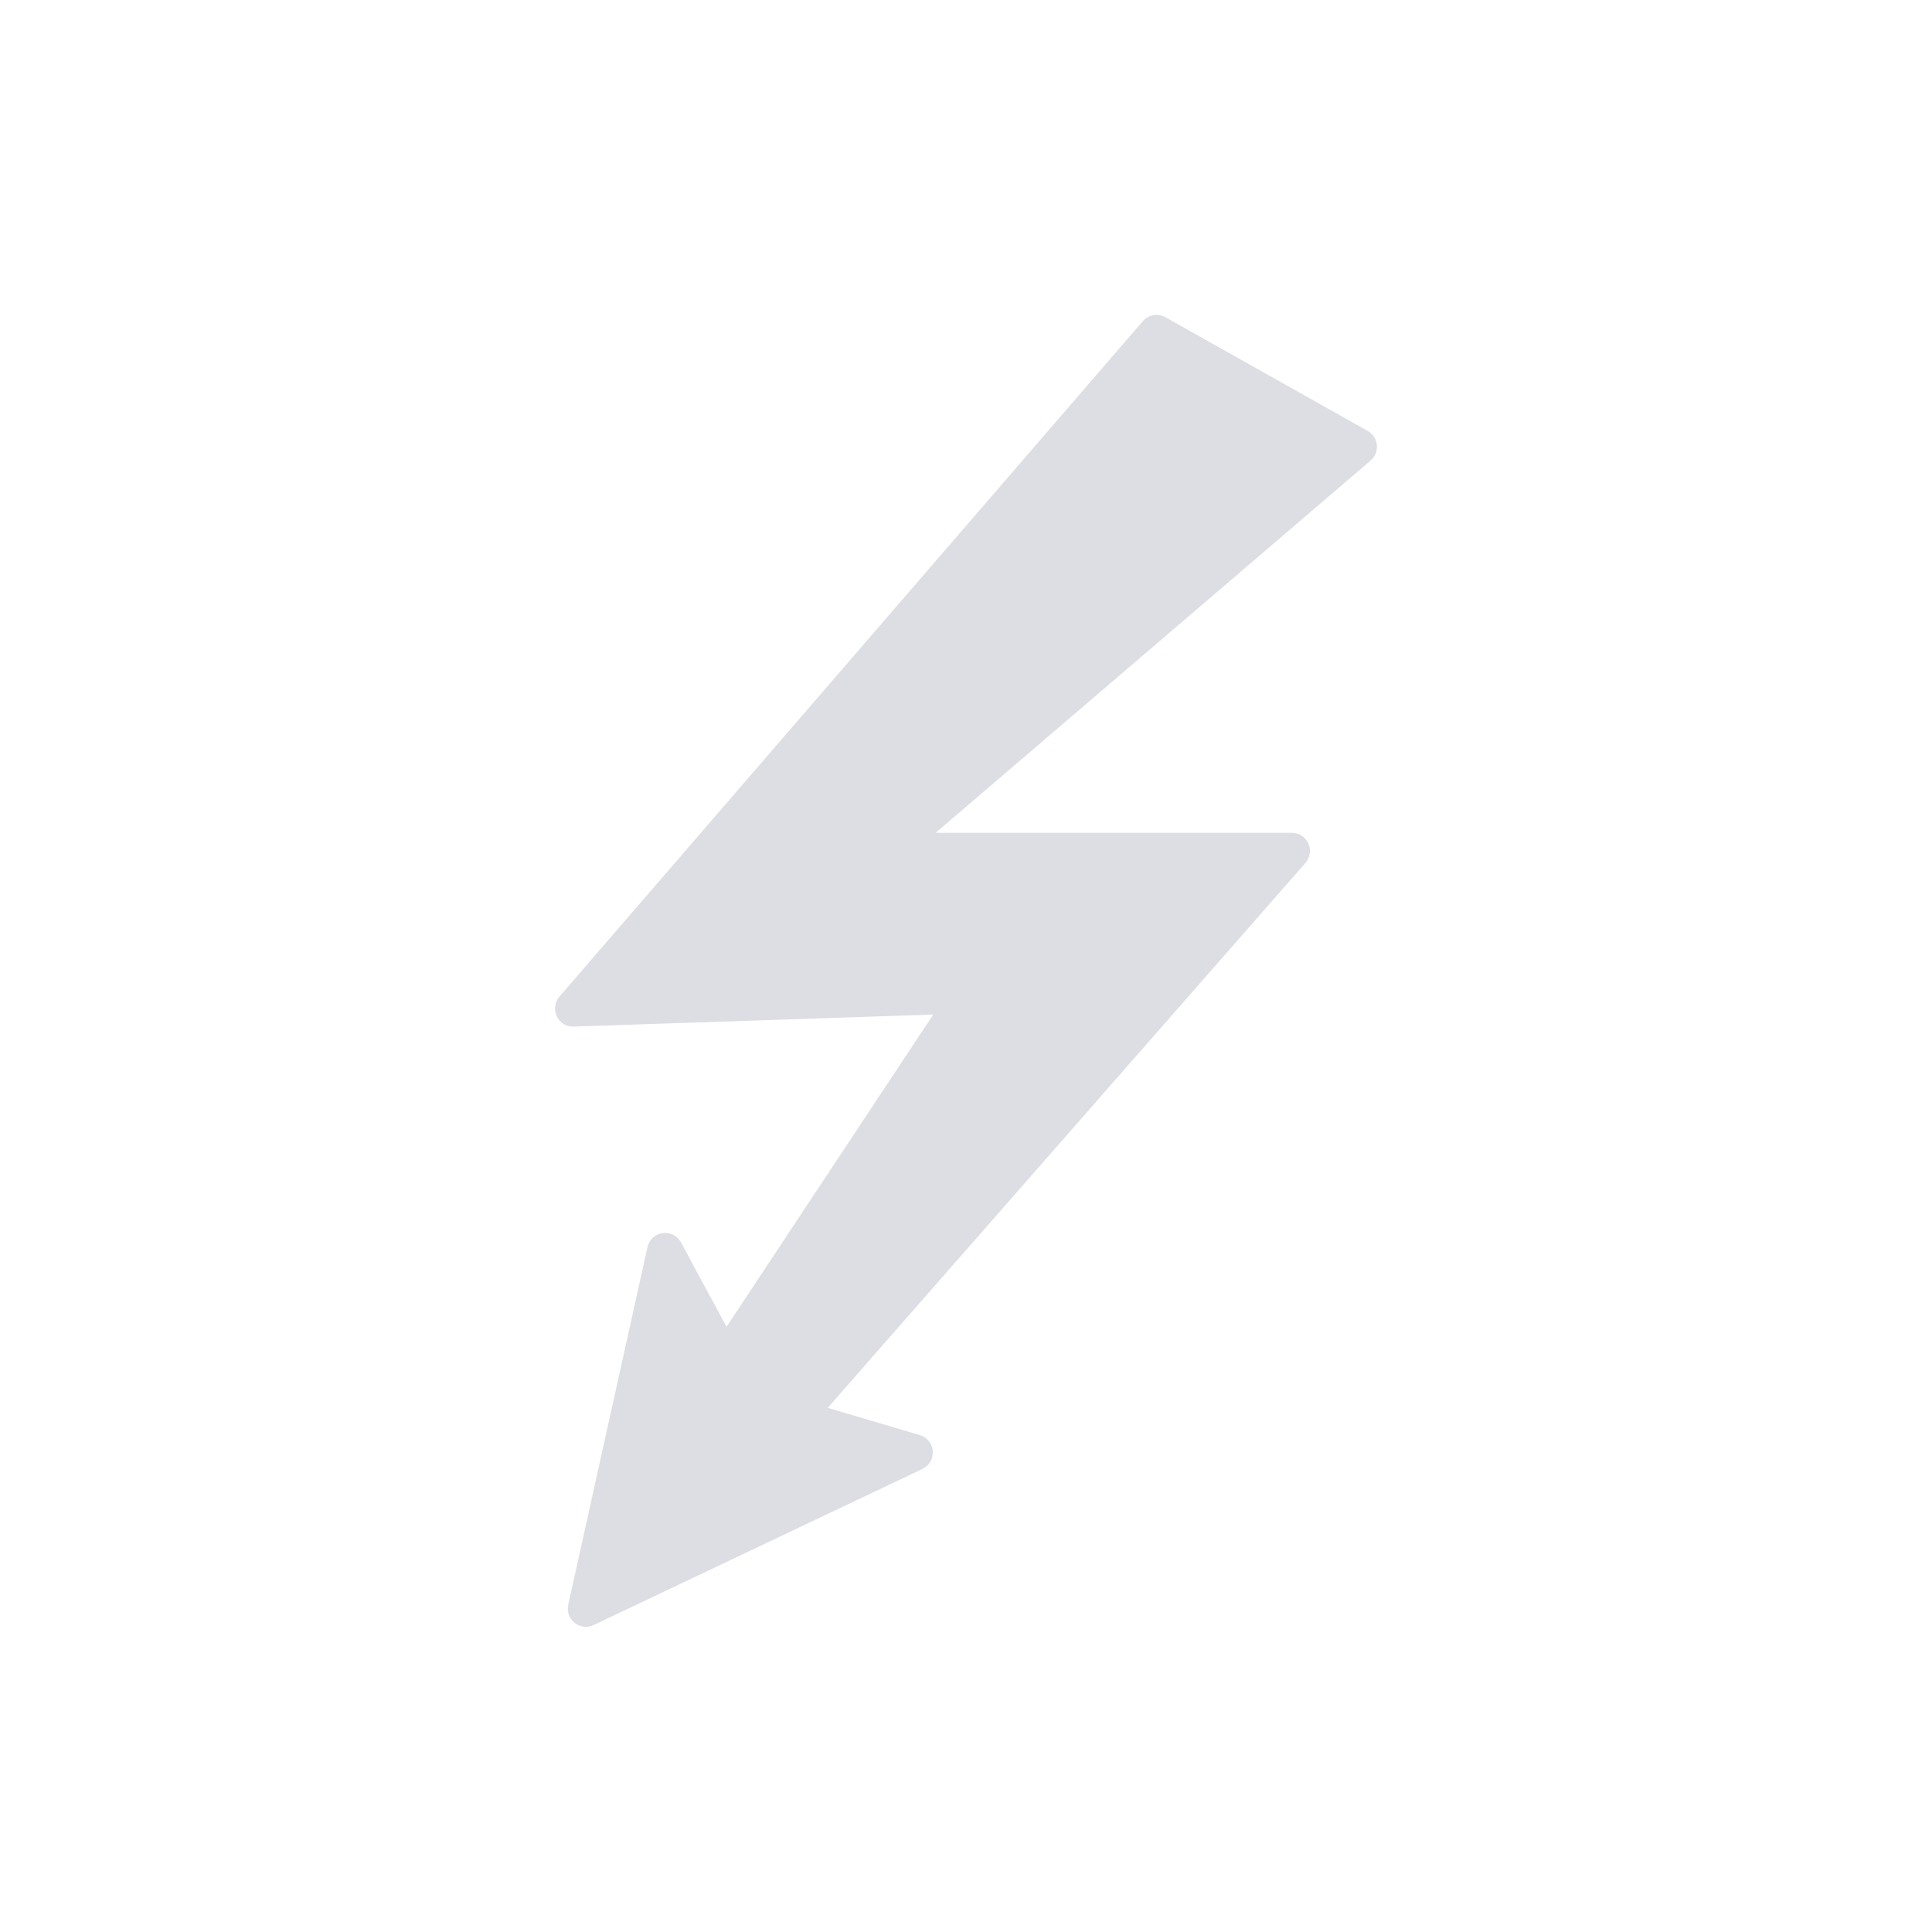
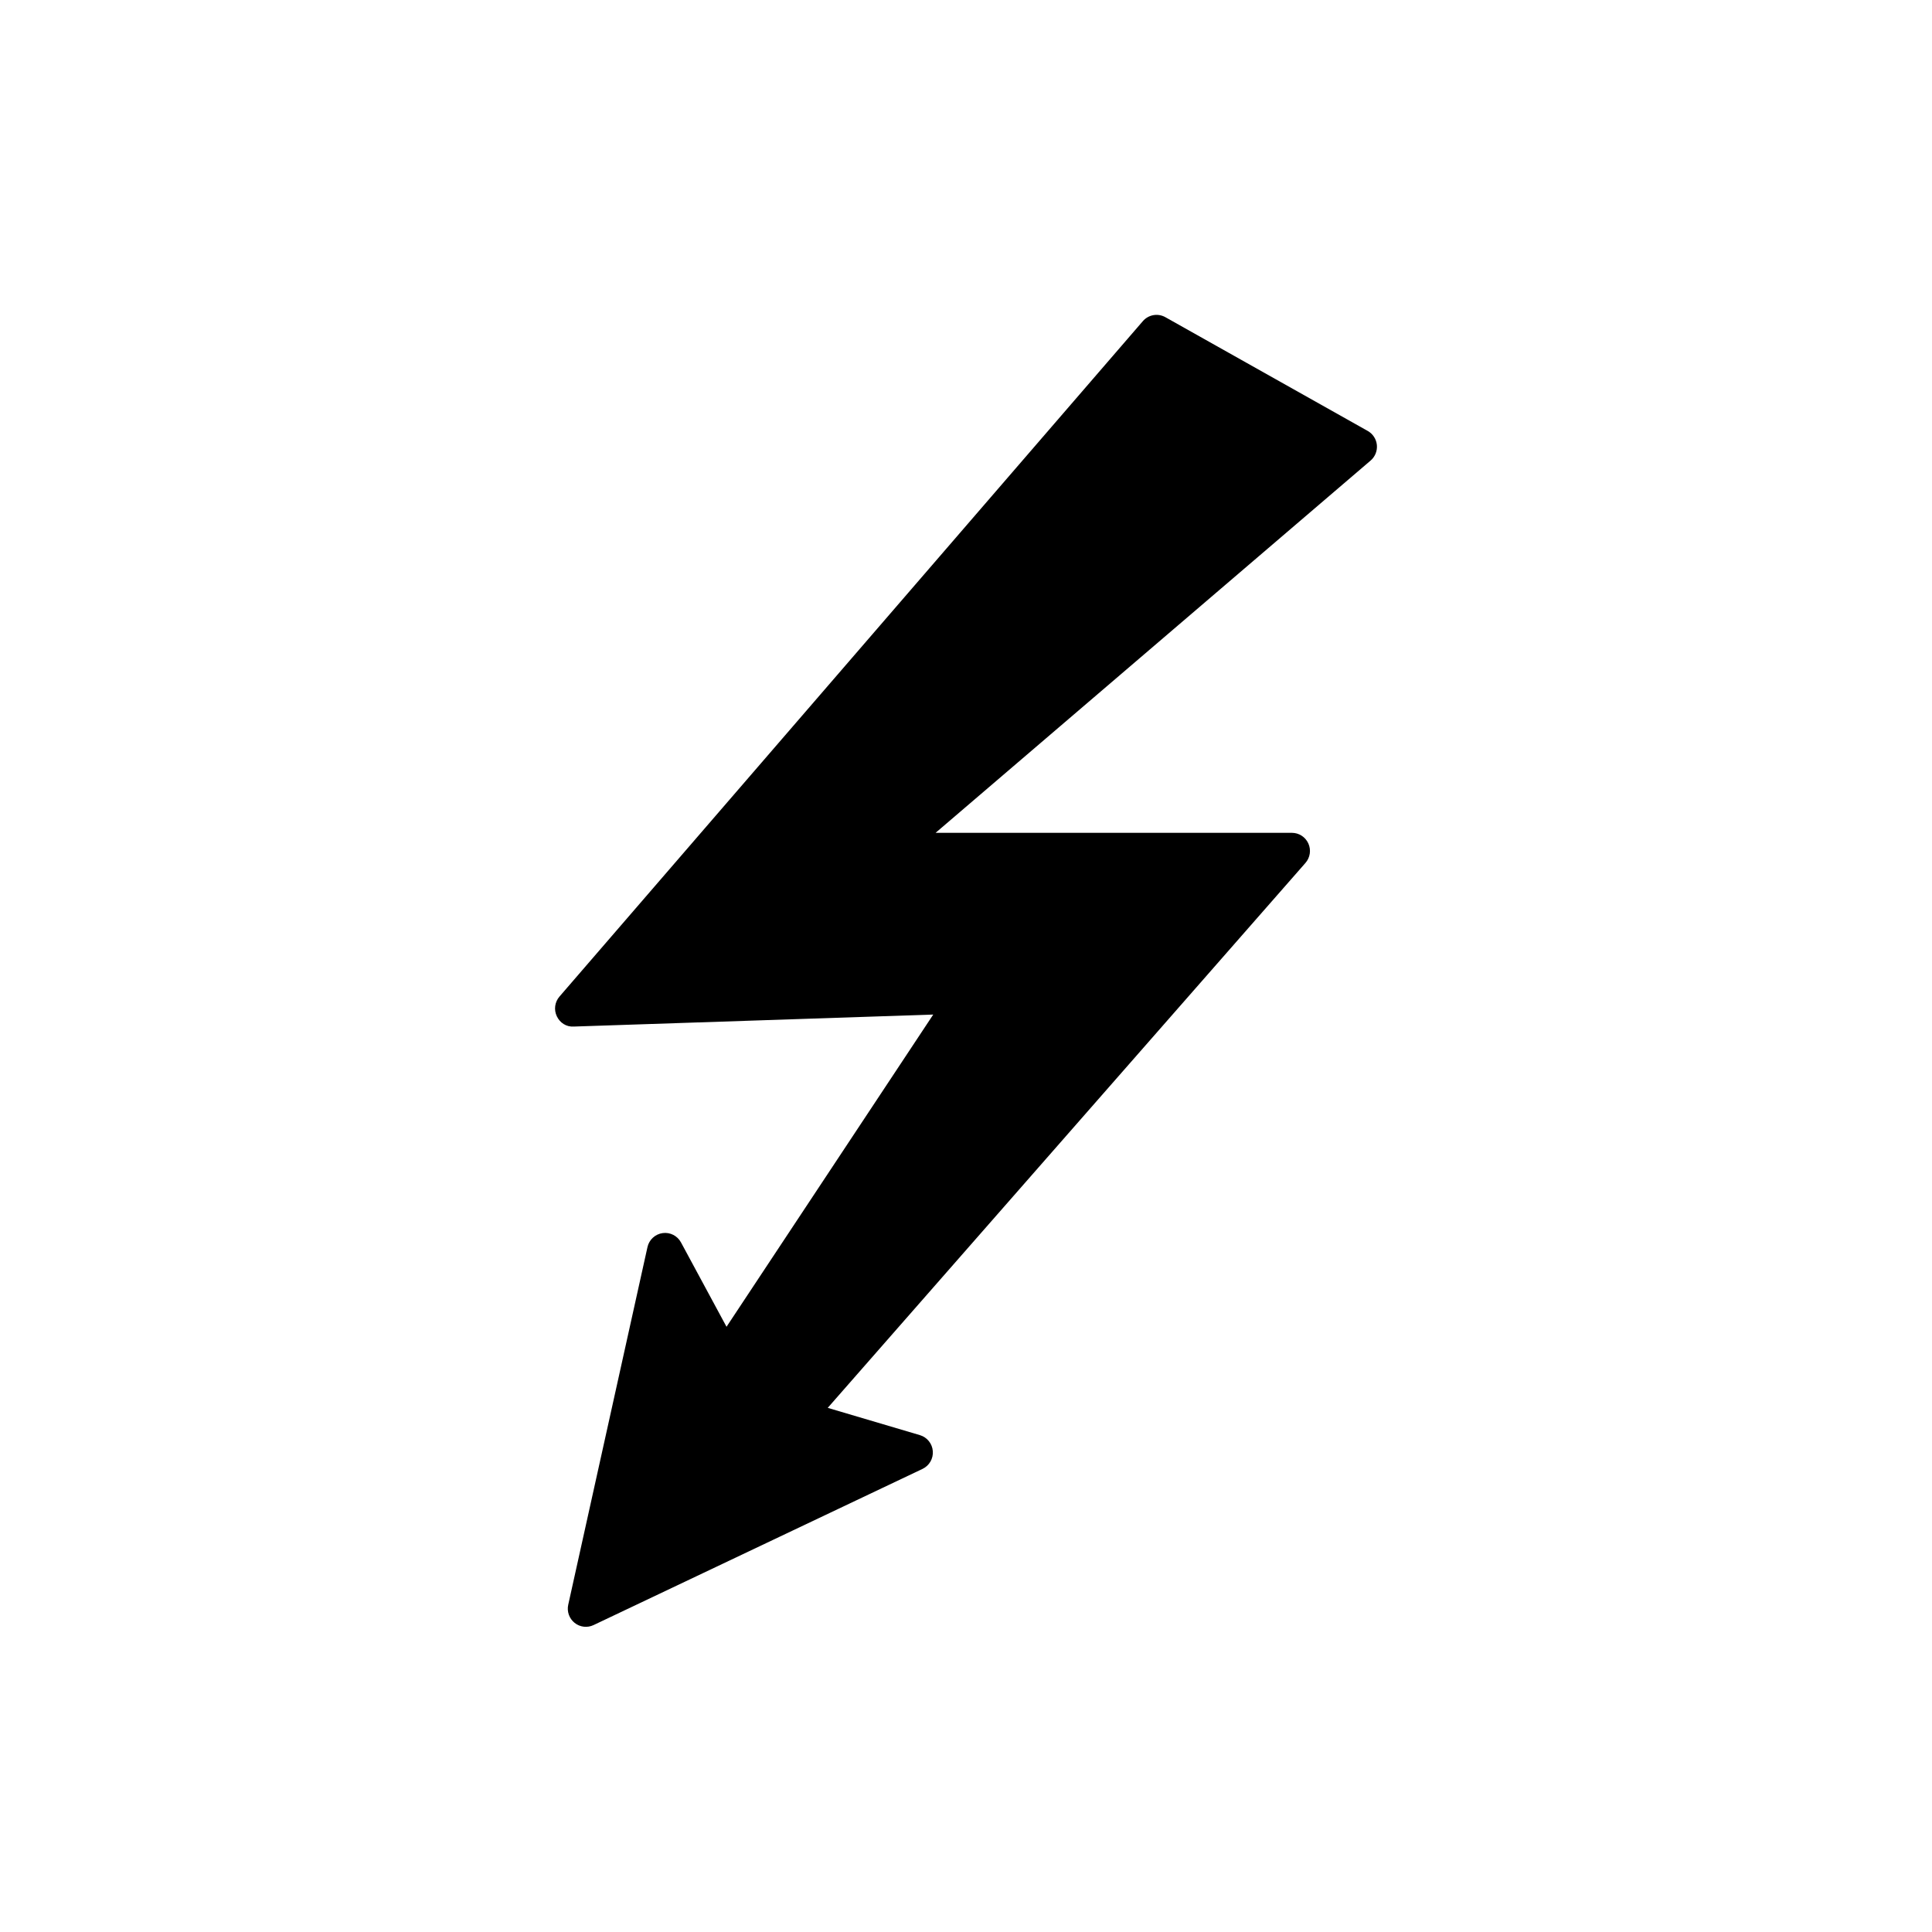
<svg xmlns="http://www.w3.org/2000/svg" width="150" height="150" viewBox="0 0 200 200">
-   <path d="M142.533 46.064a1.875 1.875 0 0 0-.948-1.454l-20.949-11.777a1.87 1.87 0 0 0-2.325.408l-60.395 69.924a1.883 1.883 0 0 0-.275 2.038c.32.672.97 1.113 1.75 1.066l37.218-1.242-21.4 32.32-4.713-8.732a1.864 1.864 0 0 0-1.903-.965 1.87 1.87 0 0 0-1.567 1.451l-8.203 37.022a1.88 1.88 0 0 0 .658 1.873 1.856 1.856 0 0 0 1.967.23L95.5 152.06a1.876 1.876 0 0 0 1.064-1.841 1.873 1.873 0 0 0-1.335-1.655l-9.542-2.823 49.453-56.41a1.88 1.88 0 0 0 .3-2.014 1.87 1.87 0 0 0-1.704-1.103H96.852l45.032-38.537c.465-.398.708-1 .649-1.612z" fill="#DDDEE3" fill-rule="evenodd" />
+   <path d="M142.533 46.064a1.875 1.875 0 0 0-.948-1.454l-20.949-11.777a1.87 1.87 0 0 0-2.325.408l-60.395 69.924a1.883 1.883 0 0 0-.275 2.038c.32.672.97 1.113 1.75 1.066l37.218-1.242-21.4 32.32-4.713-8.732a1.864 1.864 0 0 0-1.903-.965 1.87 1.87 0 0 0-1.567 1.451l-8.203 37.022a1.88 1.88 0 0 0 .658 1.873 1.856 1.856 0 0 0 1.967.23L95.5 152.06a1.876 1.876 0 0 0 1.064-1.841 1.873 1.873 0 0 0-1.335-1.655l-9.542-2.823 49.453-56.41a1.88 1.88 0 0 0 .3-2.014 1.87 1.87 0 0 0-1.704-1.103H96.852l45.032-38.537c.465-.398.708-1 .649-1.612z" />
</svg>
